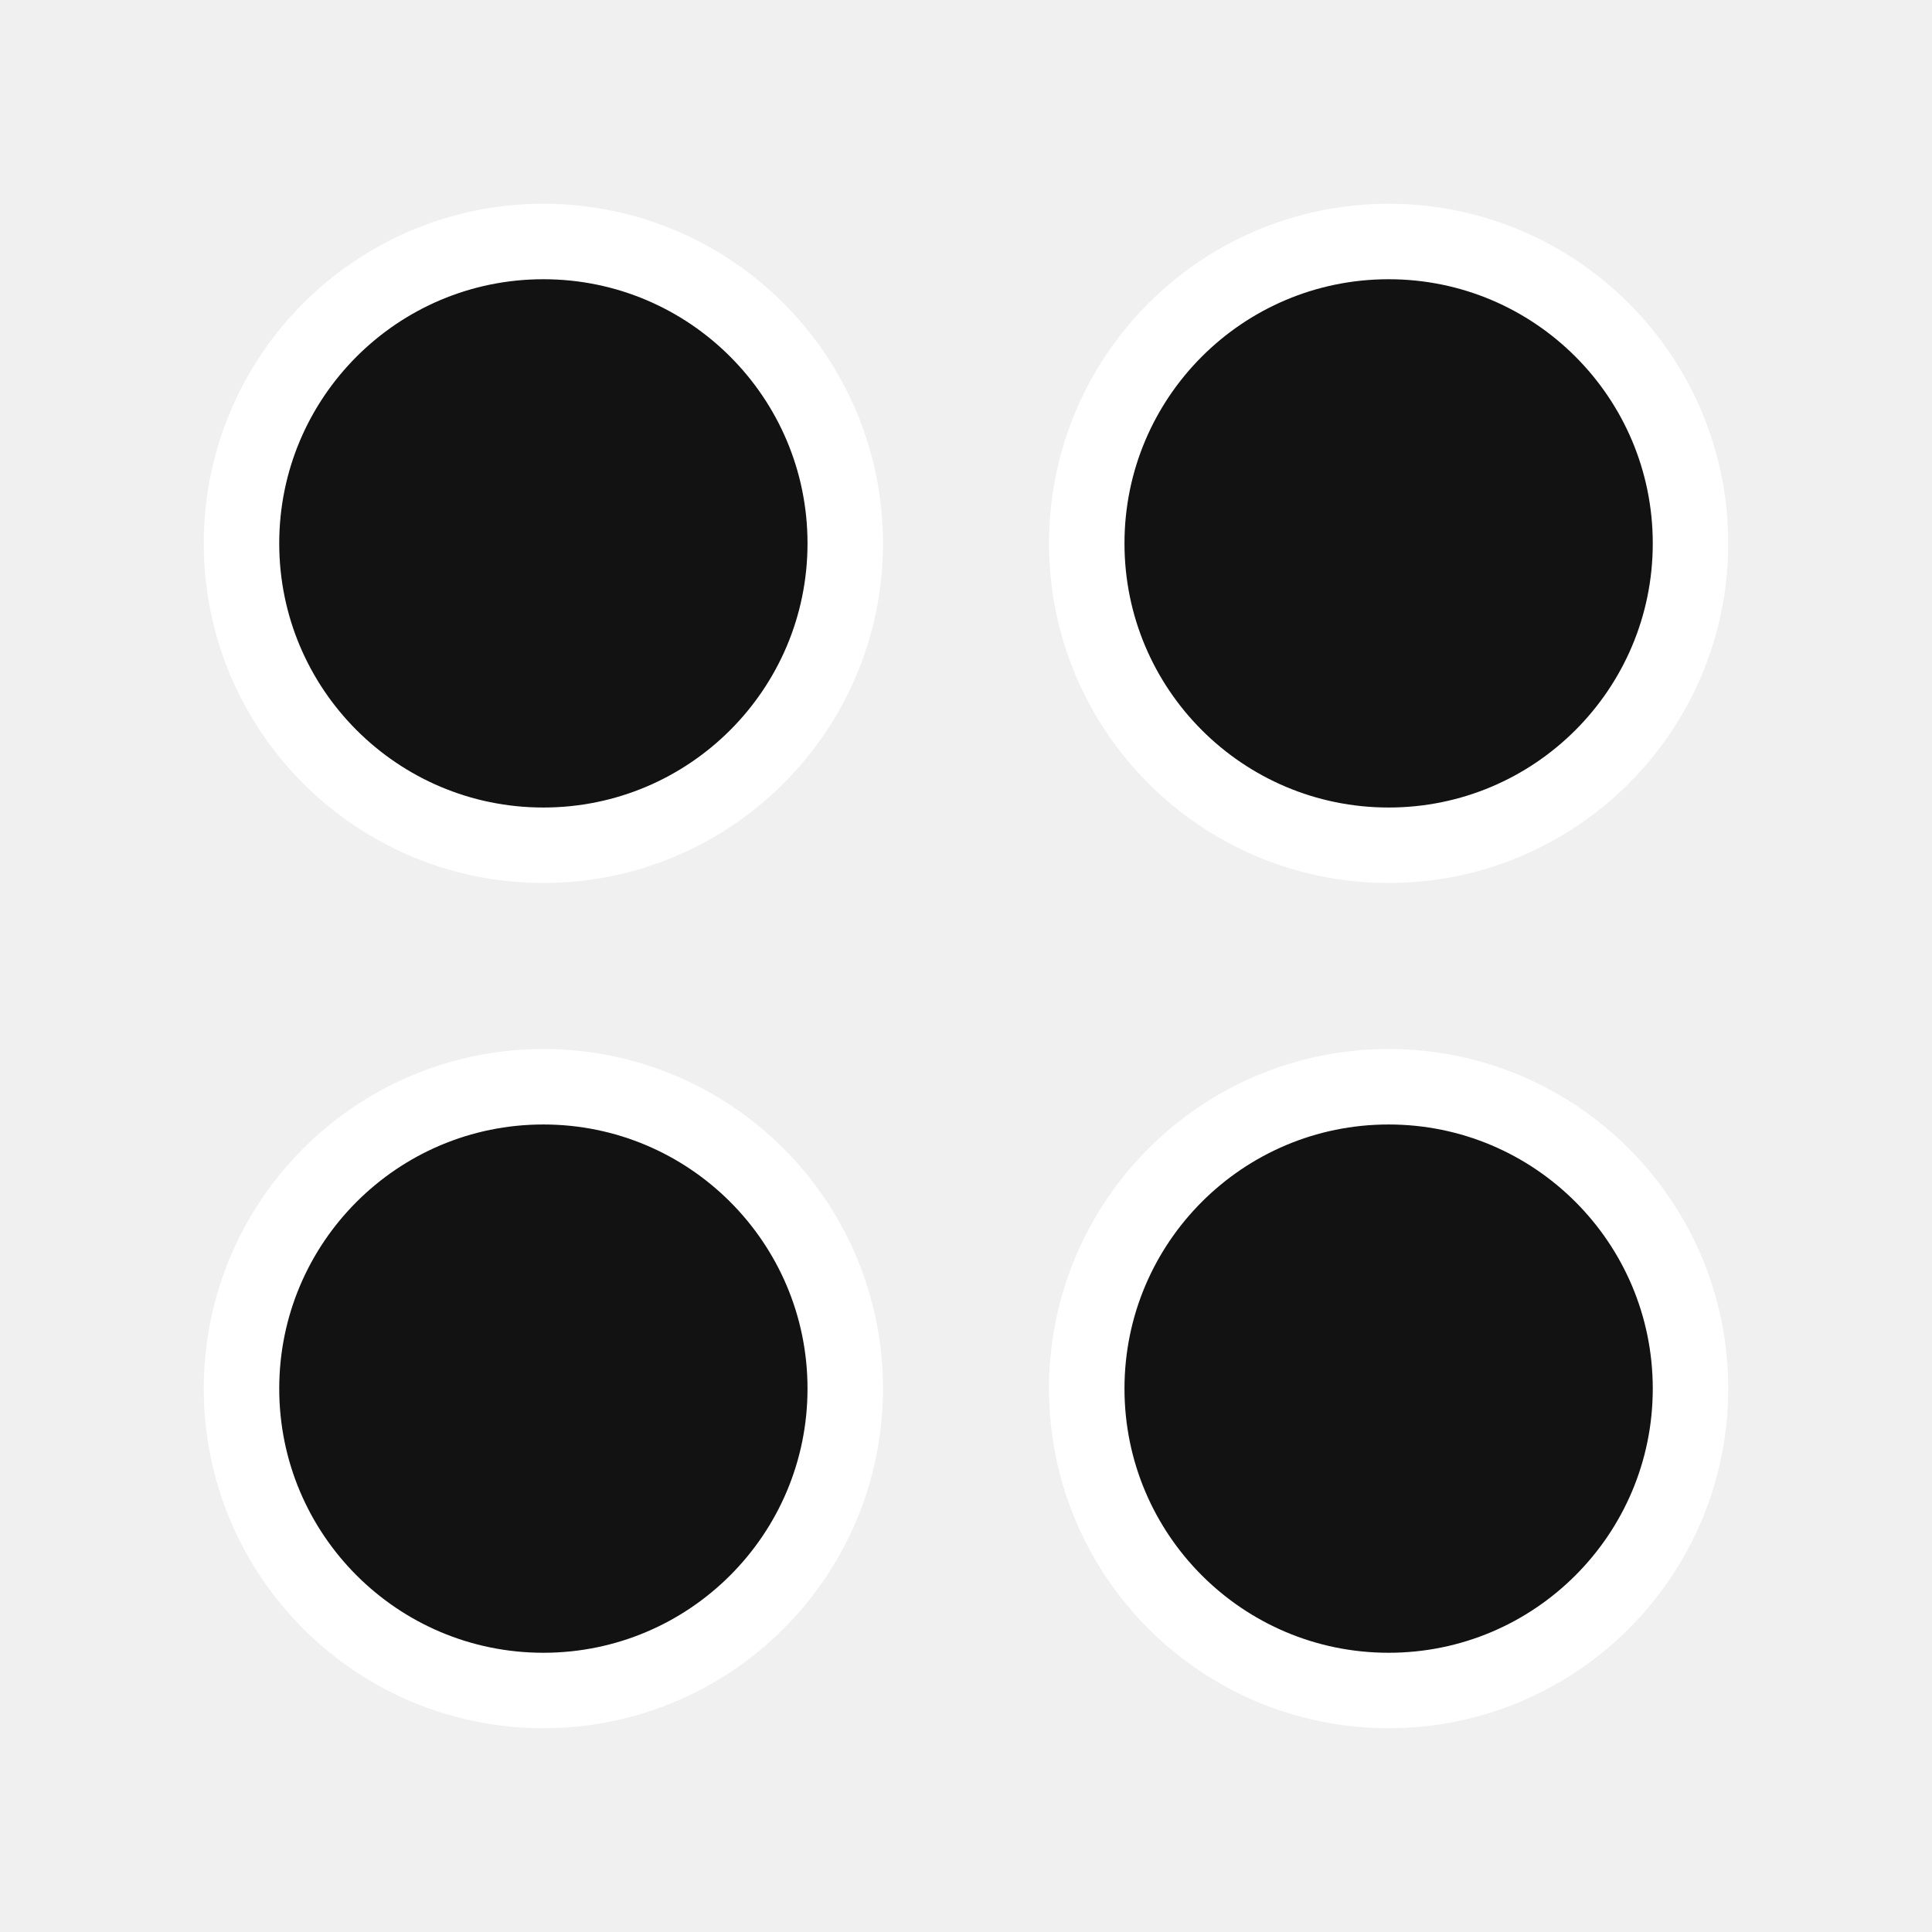
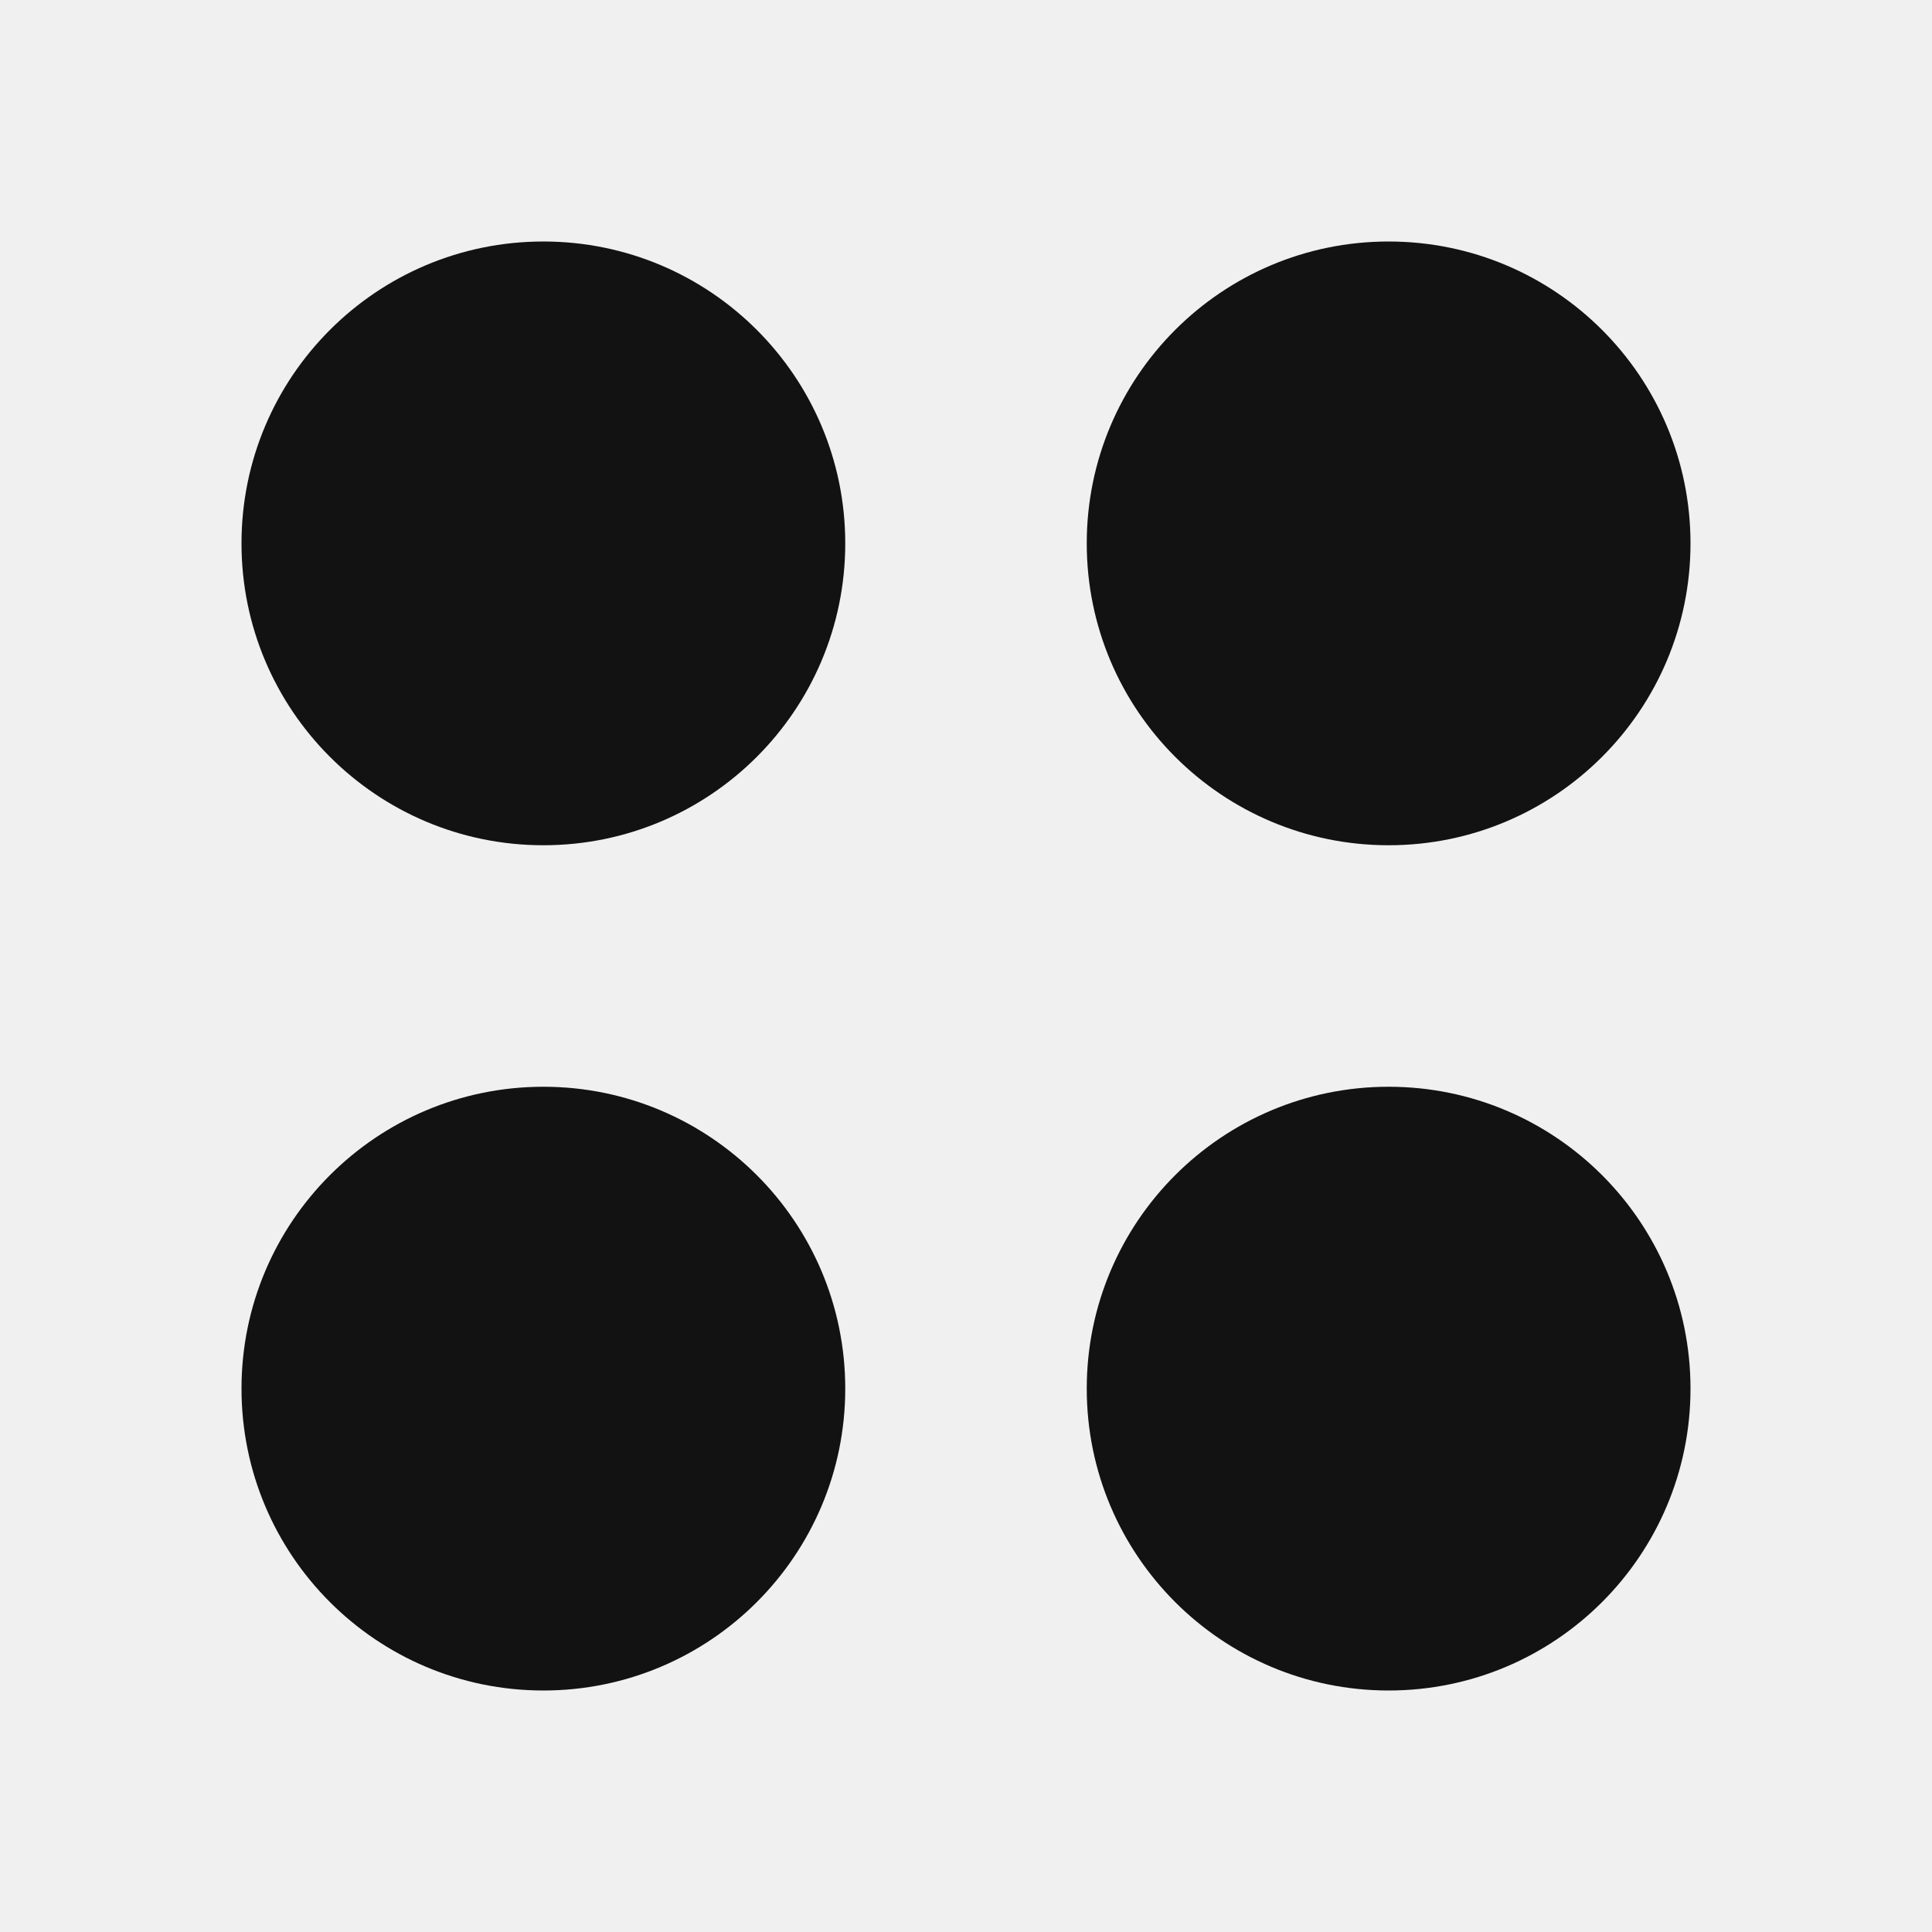
<svg xmlns="http://www.w3.org/2000/svg" width="32" height="32" viewBox="0 0 32 32" fill="none">
-   <circle cx="9" cy="23" r="5" fill="#121212" stroke="white" stroke-width="1.25" />
-   <circle cx="23" cy="23" r="5" fill="#121212" stroke="white" stroke-width="1.25" />
-   <circle cx="9" cy="9" r="5" fill="#121212" stroke="white" stroke-width="1.25" />
-   <circle cx="23" cy="9" r="5" fill="#121212" stroke="white" stroke-width="1.25" />
+   <circle cx="9" cy="23" r="5" fill="#121212" />
+   <circle cx="23" cy="23" r="5" fill="#121212" />
+   <circle cx="9" cy="9" r="5" fill="#121212" />
+   <circle cx="23" cy="9" r="5" fill="#121212" />
</svg>
